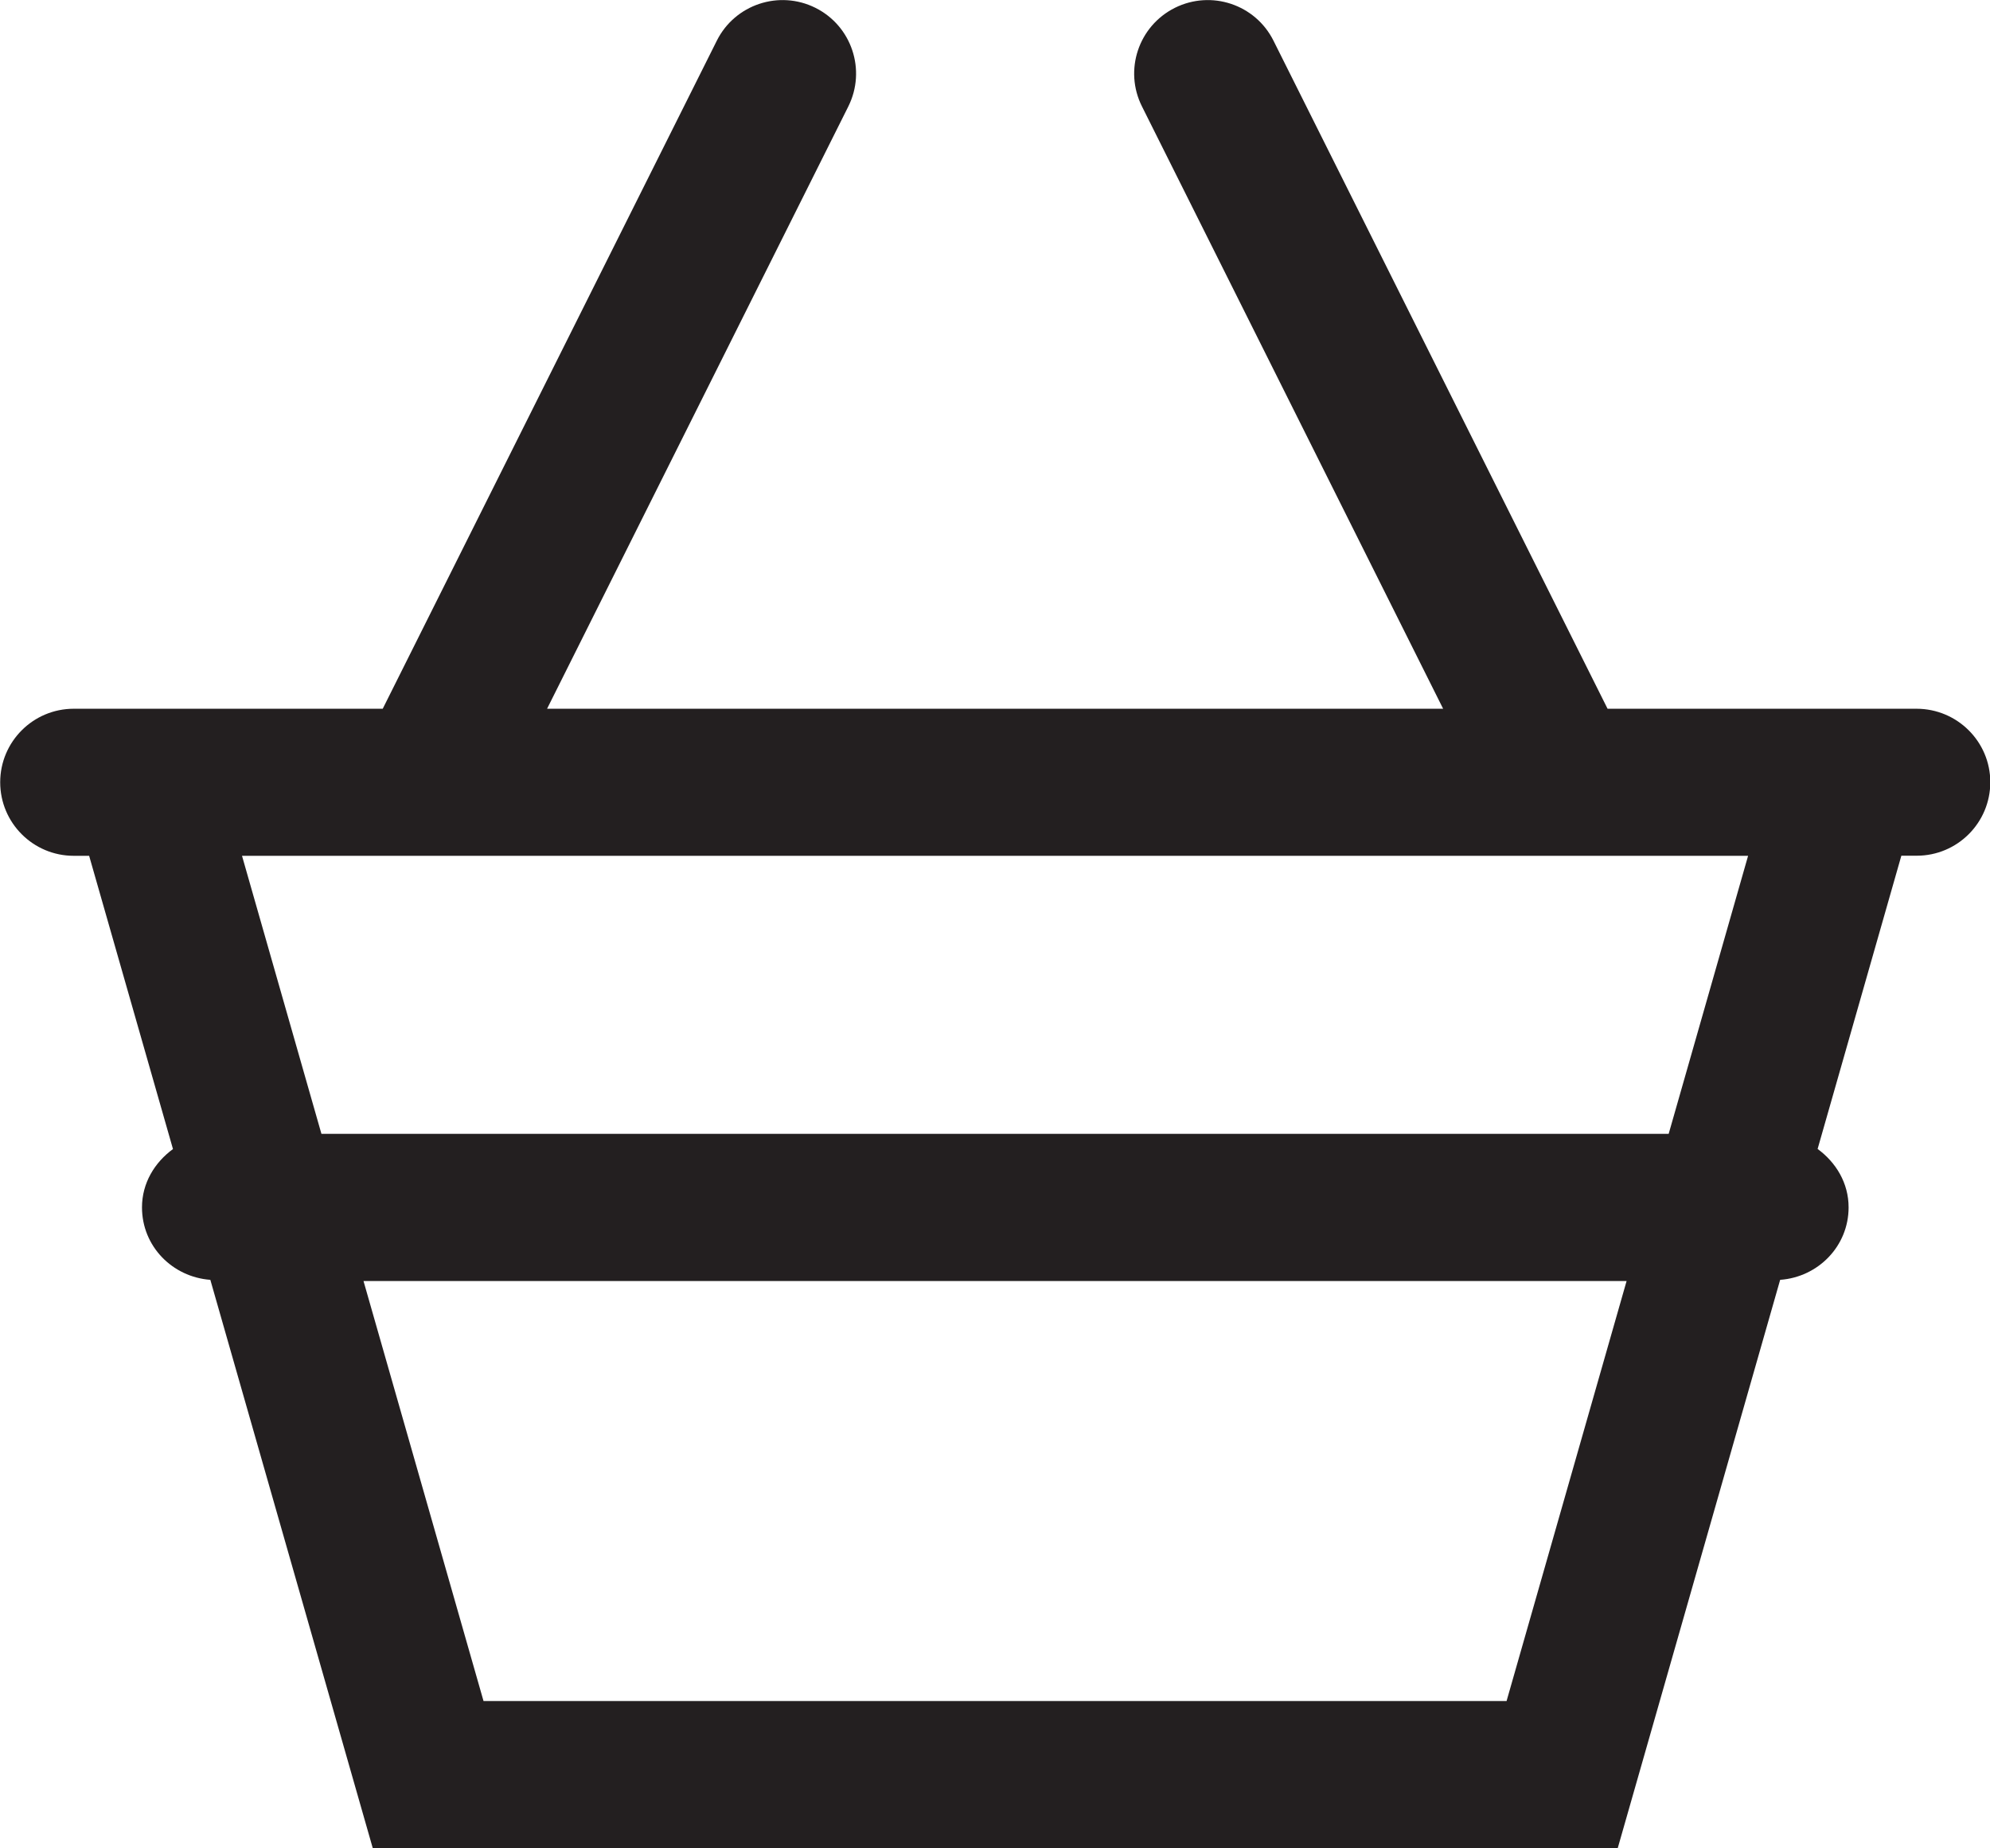
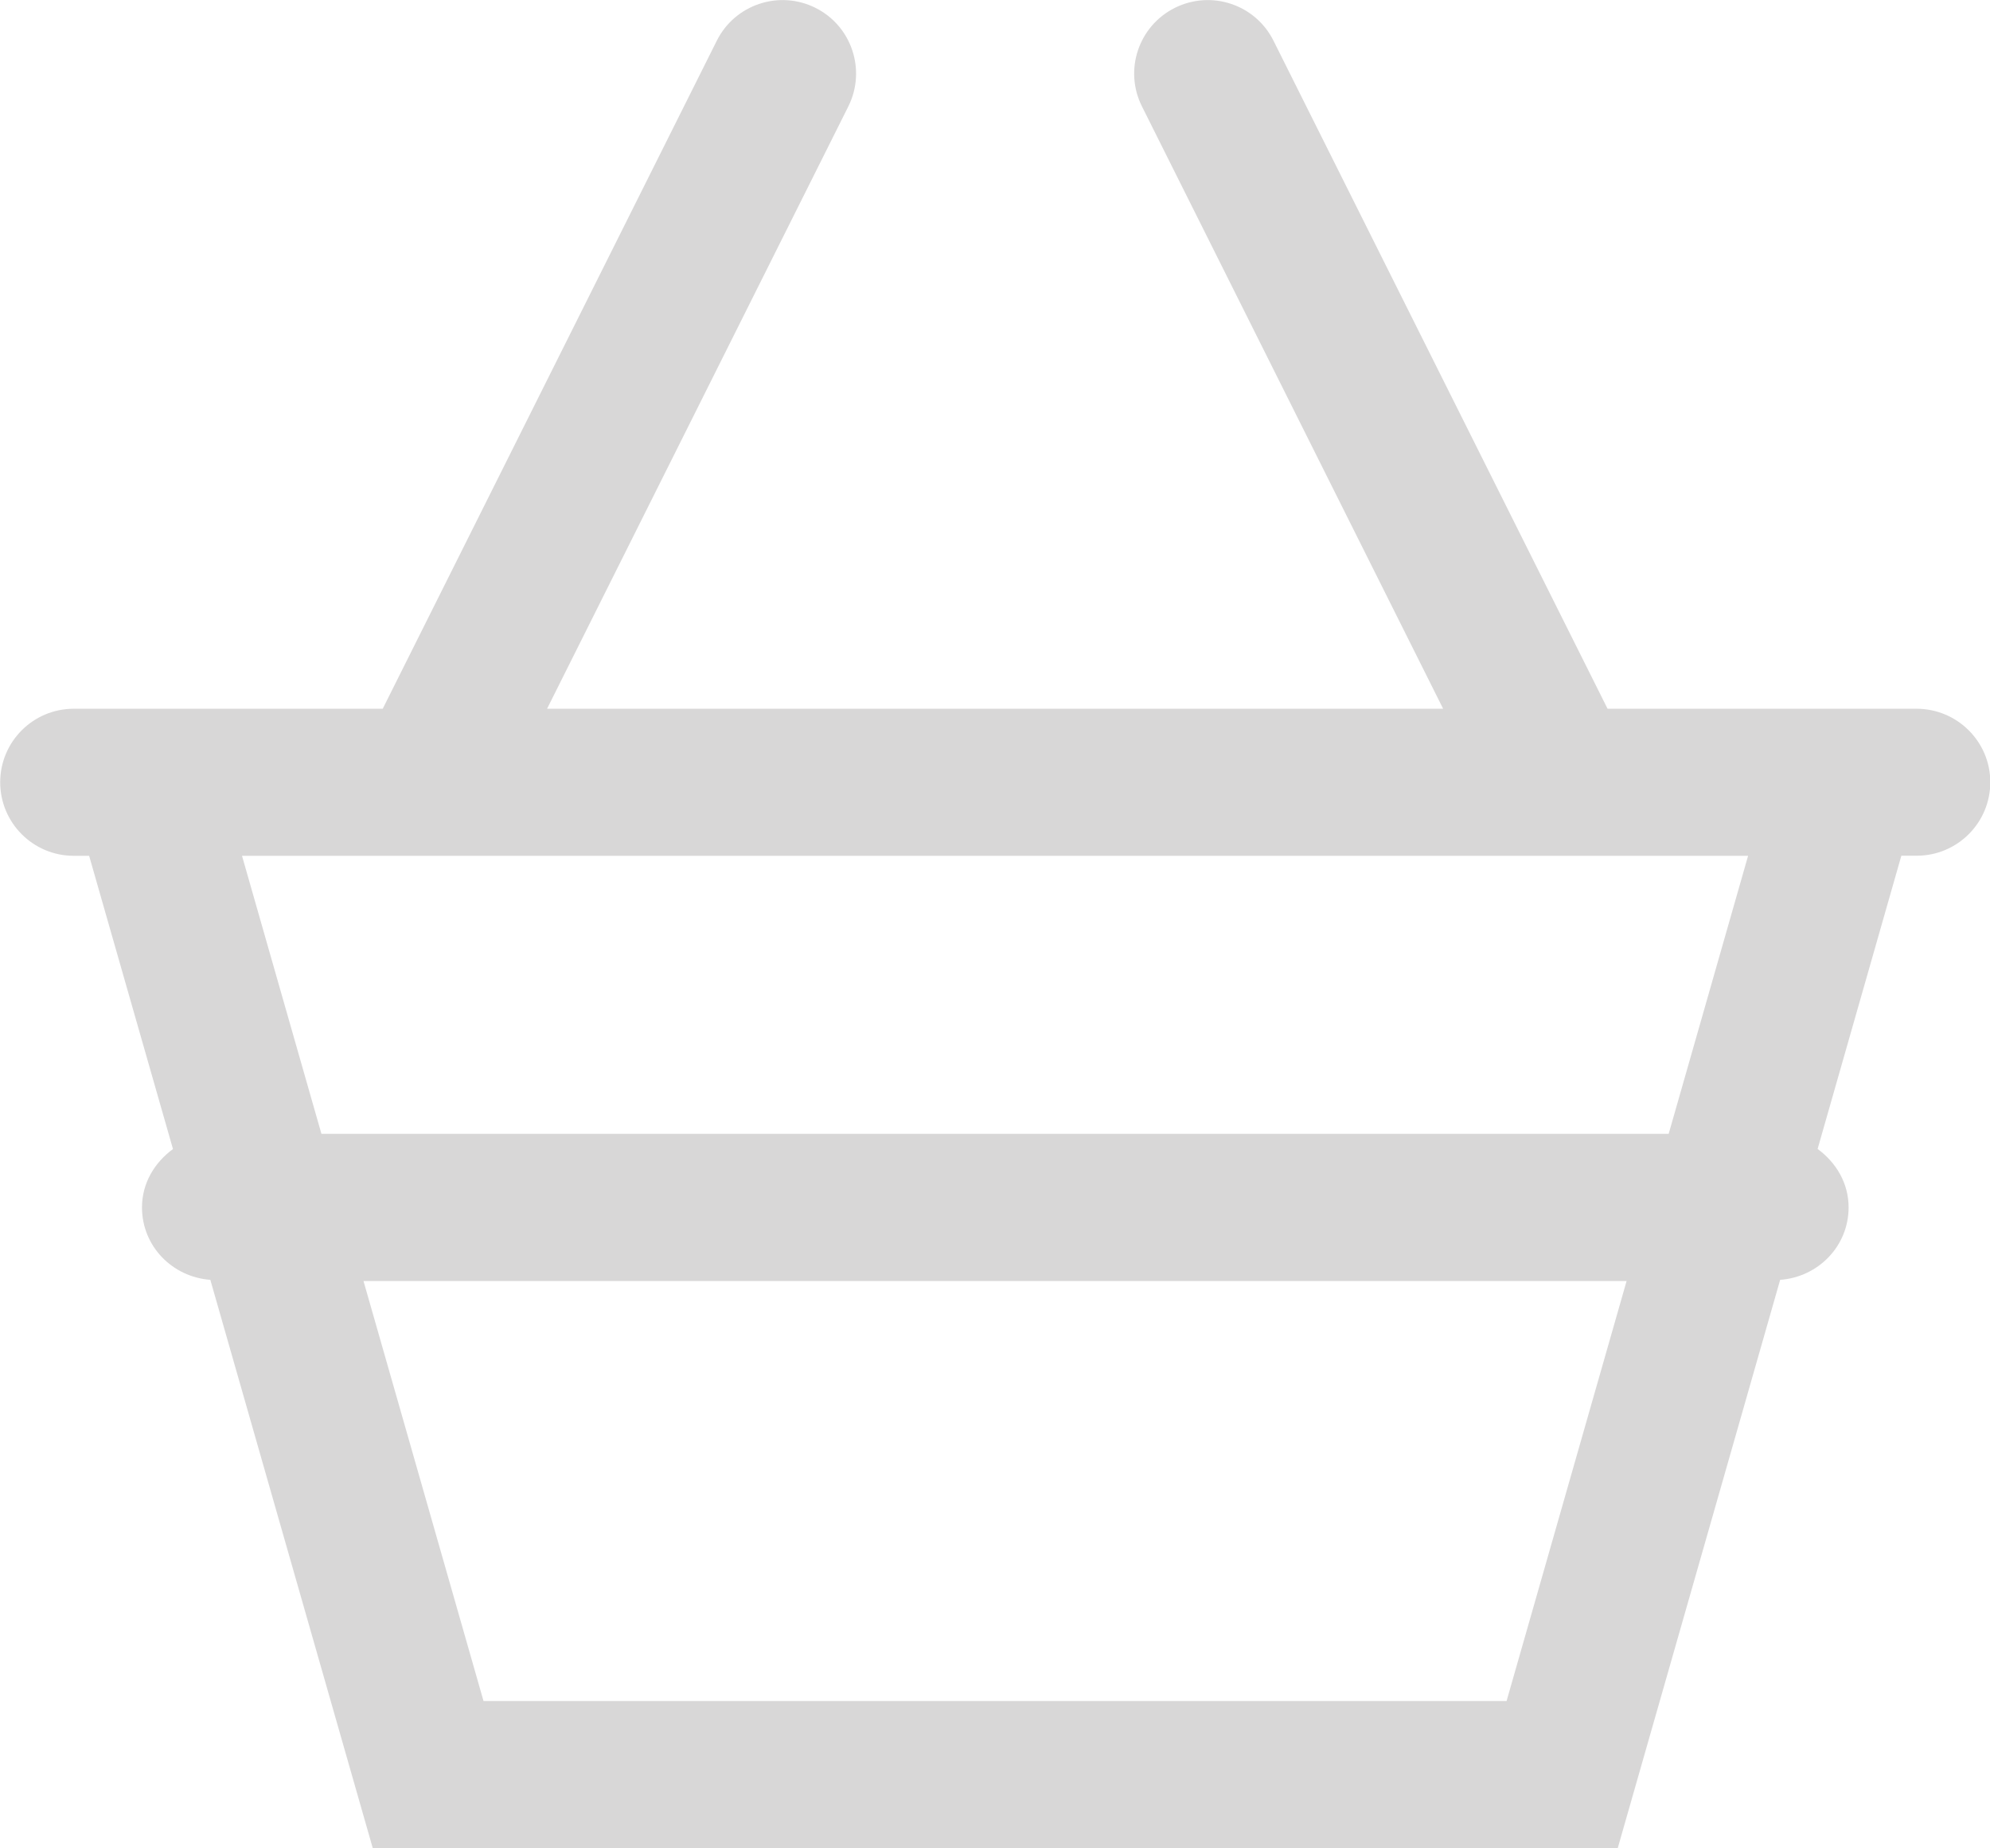
<svg xmlns="http://www.w3.org/2000/svg" version="1.1" id="Layer_1" x="0px" y="0px" width="20.294px" height="18.849px" viewBox="264.205 370.961 20.294 18.849" enable-background="new 264.205 370.961 20.294 18.849" xml:space="preserve">
-   <path fill="#231F20" d="M283.75,378.19h-3.151l-3.407-6.814c-0.185-0.37-0.634-0.52-1.006-0.335 c-0.371,0.186-0.521,0.636-0.335,1.006l3.071,6.143h-9.138l3.072-6.143c0.185-0.371,0.035-0.821-0.335-1.006 c-0.37-0.185-0.821-0.035-1.006,0.335l-3.407,6.814h-3.151c-0.414,0-0.75,0.336-0.75,0.75s0.336,0.75,0.75,0.75h0.157l0.855,2.991 c-0.187,0.137-0.316,0.347-0.316,0.595c0,0.396,0.309,0.71,0.697,0.739l1.656,5.795h12.697l1.656-5.795 c0.388-0.028,0.698-0.344,0.698-0.739c0-0.249-0.129-0.459-0.316-0.596l0.854-2.991h0.157c0.414,0,0.75-0.336,0.75-0.75 S284.164,378.19,283.75,378.19z M279.569,388.311h-10.433l-1.224-4.284h12.881L279.569,388.311z M281.222,382.526h-13.739 l-0.81-2.836h15.359L281.222,382.526z" />
+   <path fill="#d8d7d7" d="M283.75,378.19h-3.151l-3.407-6.814c-0.185-0.37-0.634-0.52-1.006-0.335 c-0.371,0.186-0.521,0.636-0.335,1.006l3.071,6.143h-9.138l3.072-6.143c0.185-0.371,0.035-0.821-0.335-1.006 c-0.37-0.185-0.821-0.035-1.006,0.335l-3.407,6.814h-3.151c-0.414,0-0.75,0.336-0.75,0.75s0.336,0.75,0.75,0.75h0.157l0.855,2.991 c-0.187,0.137-0.316,0.347-0.316,0.595c0,0.396,0.309,0.71,0.697,0.739l1.656,5.795h12.697l1.656-5.795 c0.388-0.028,0.698-0.344,0.698-0.739c0-0.249-0.129-0.459-0.316-0.596l0.854-2.991h0.157c0.414,0,0.75-0.336,0.75-0.75 S284.164,378.19,283.75,378.19z M279.569,388.311h-10.433l-1.224-4.284h12.881L279.569,388.311z M281.222,382.526h-13.739 l-0.81-2.836h15.359L281.222,382.526z" />
</svg>
